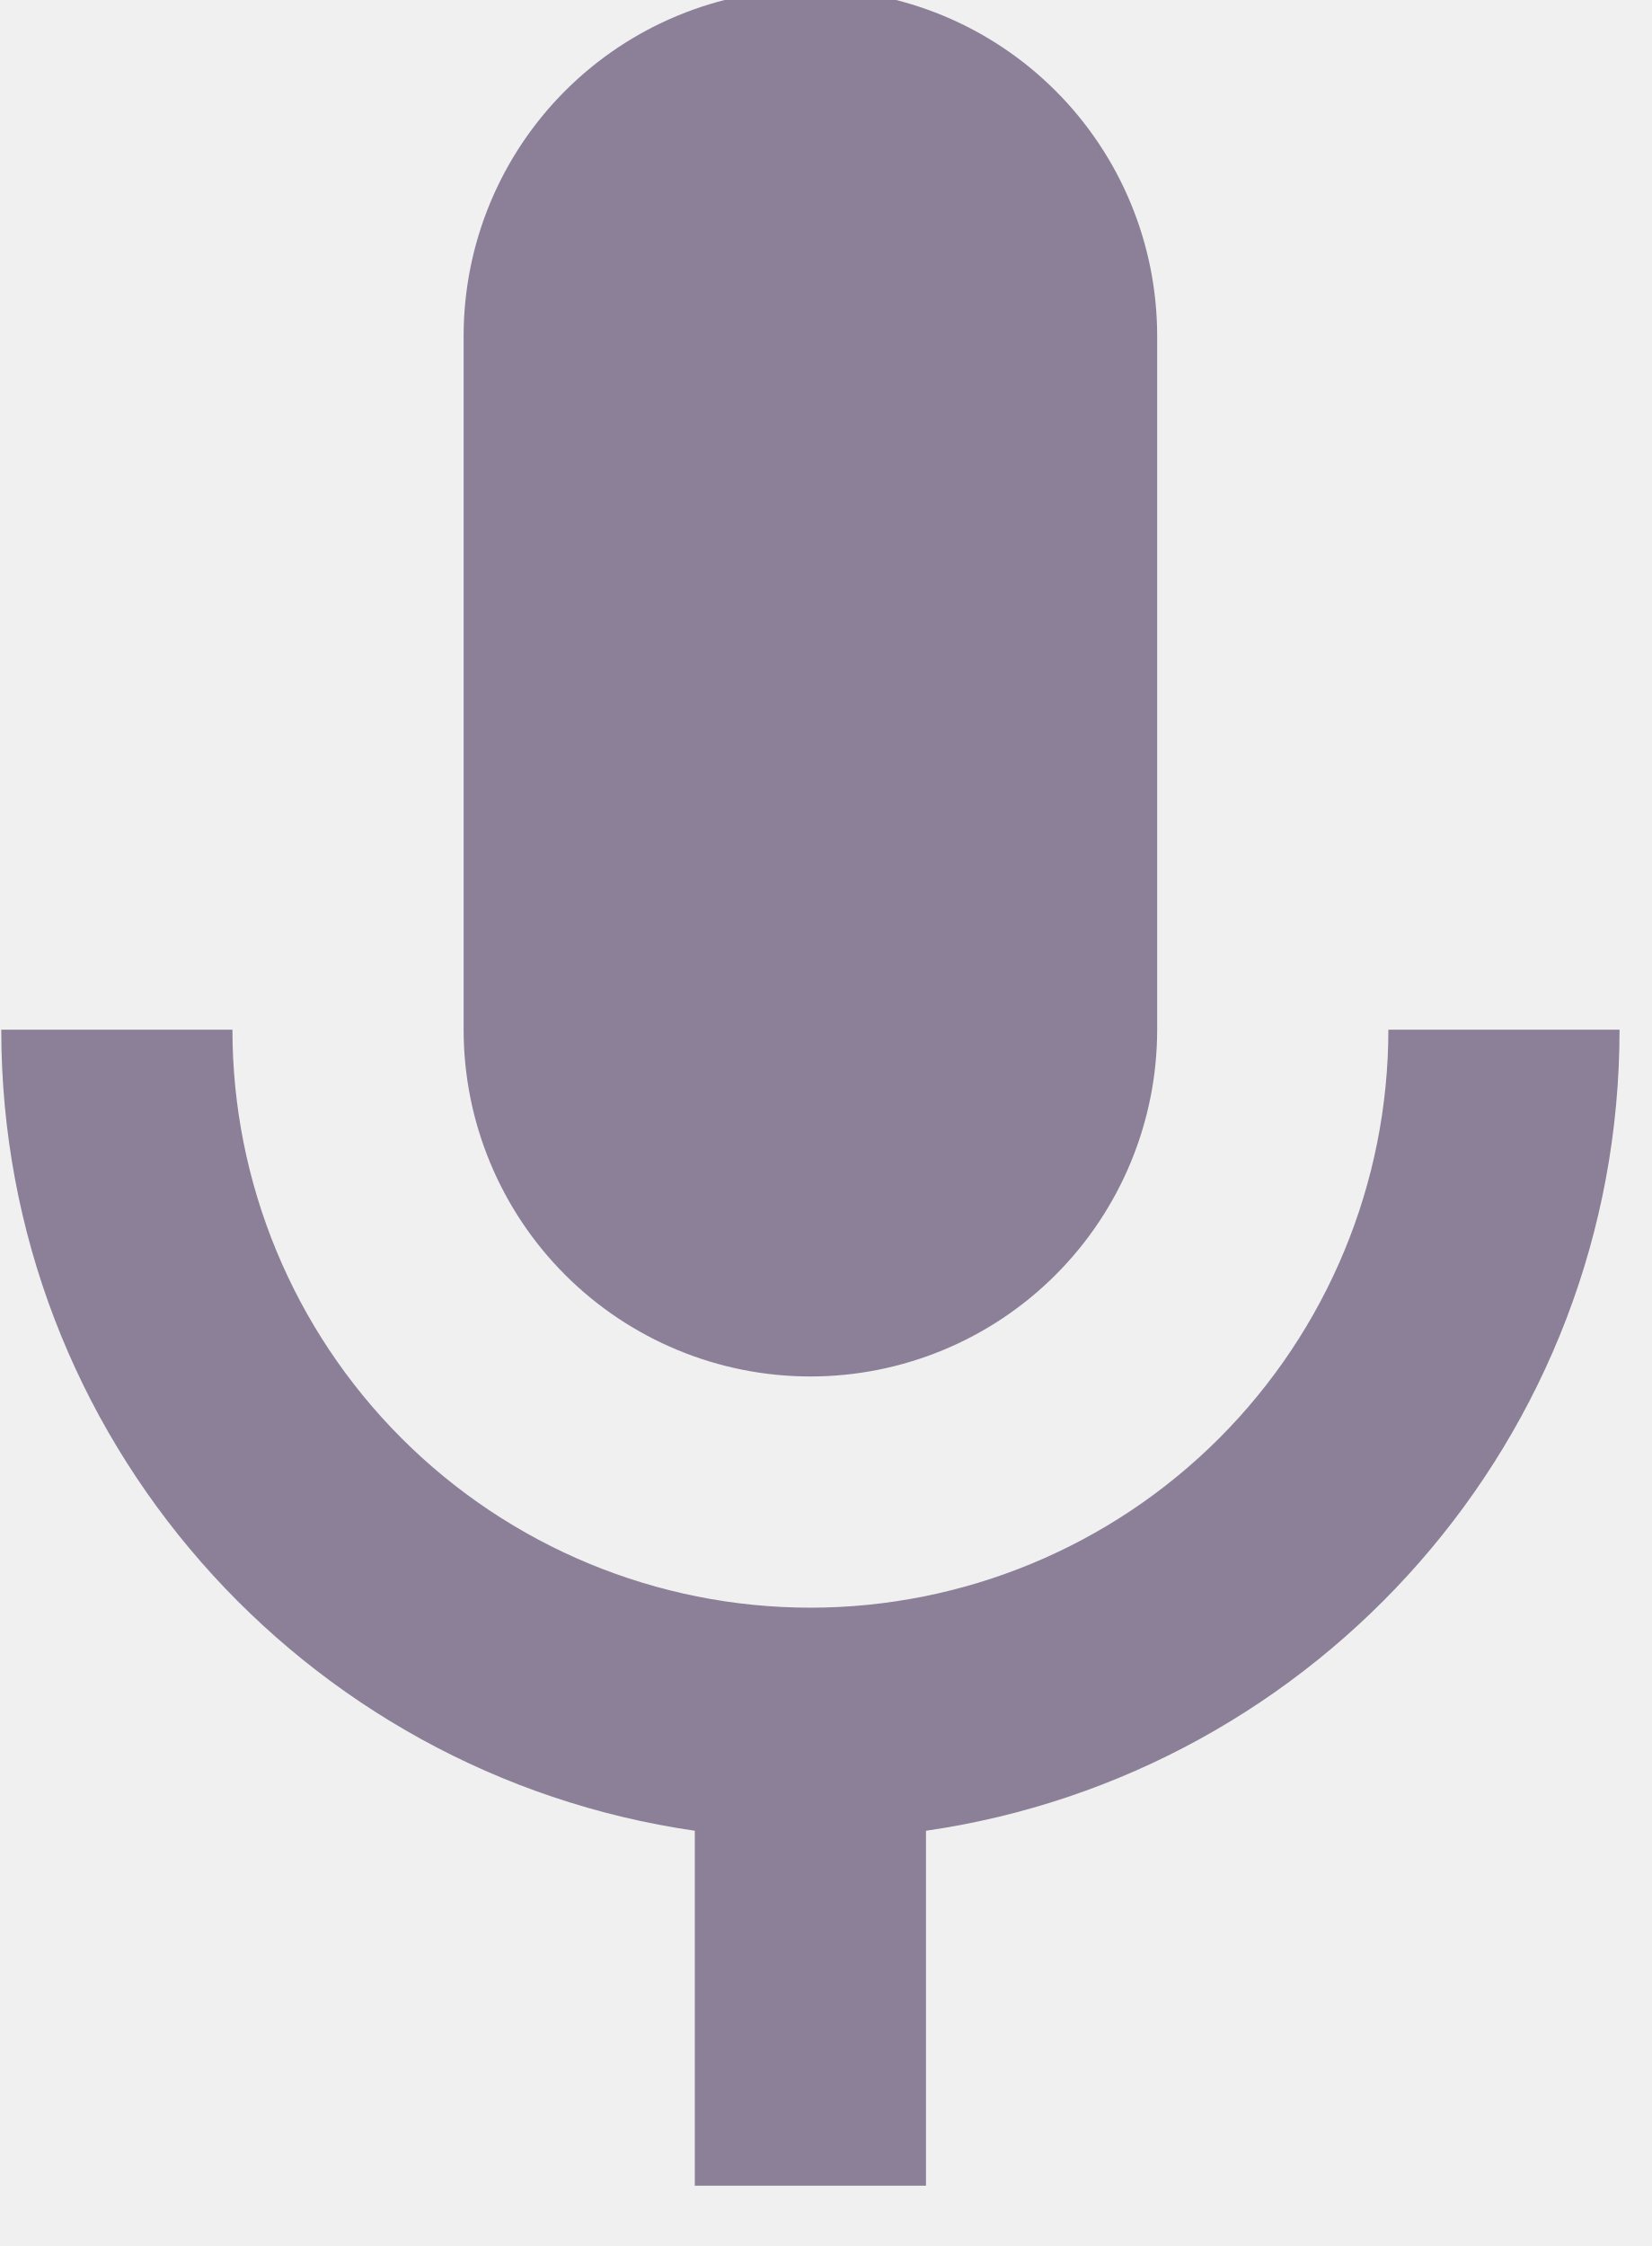
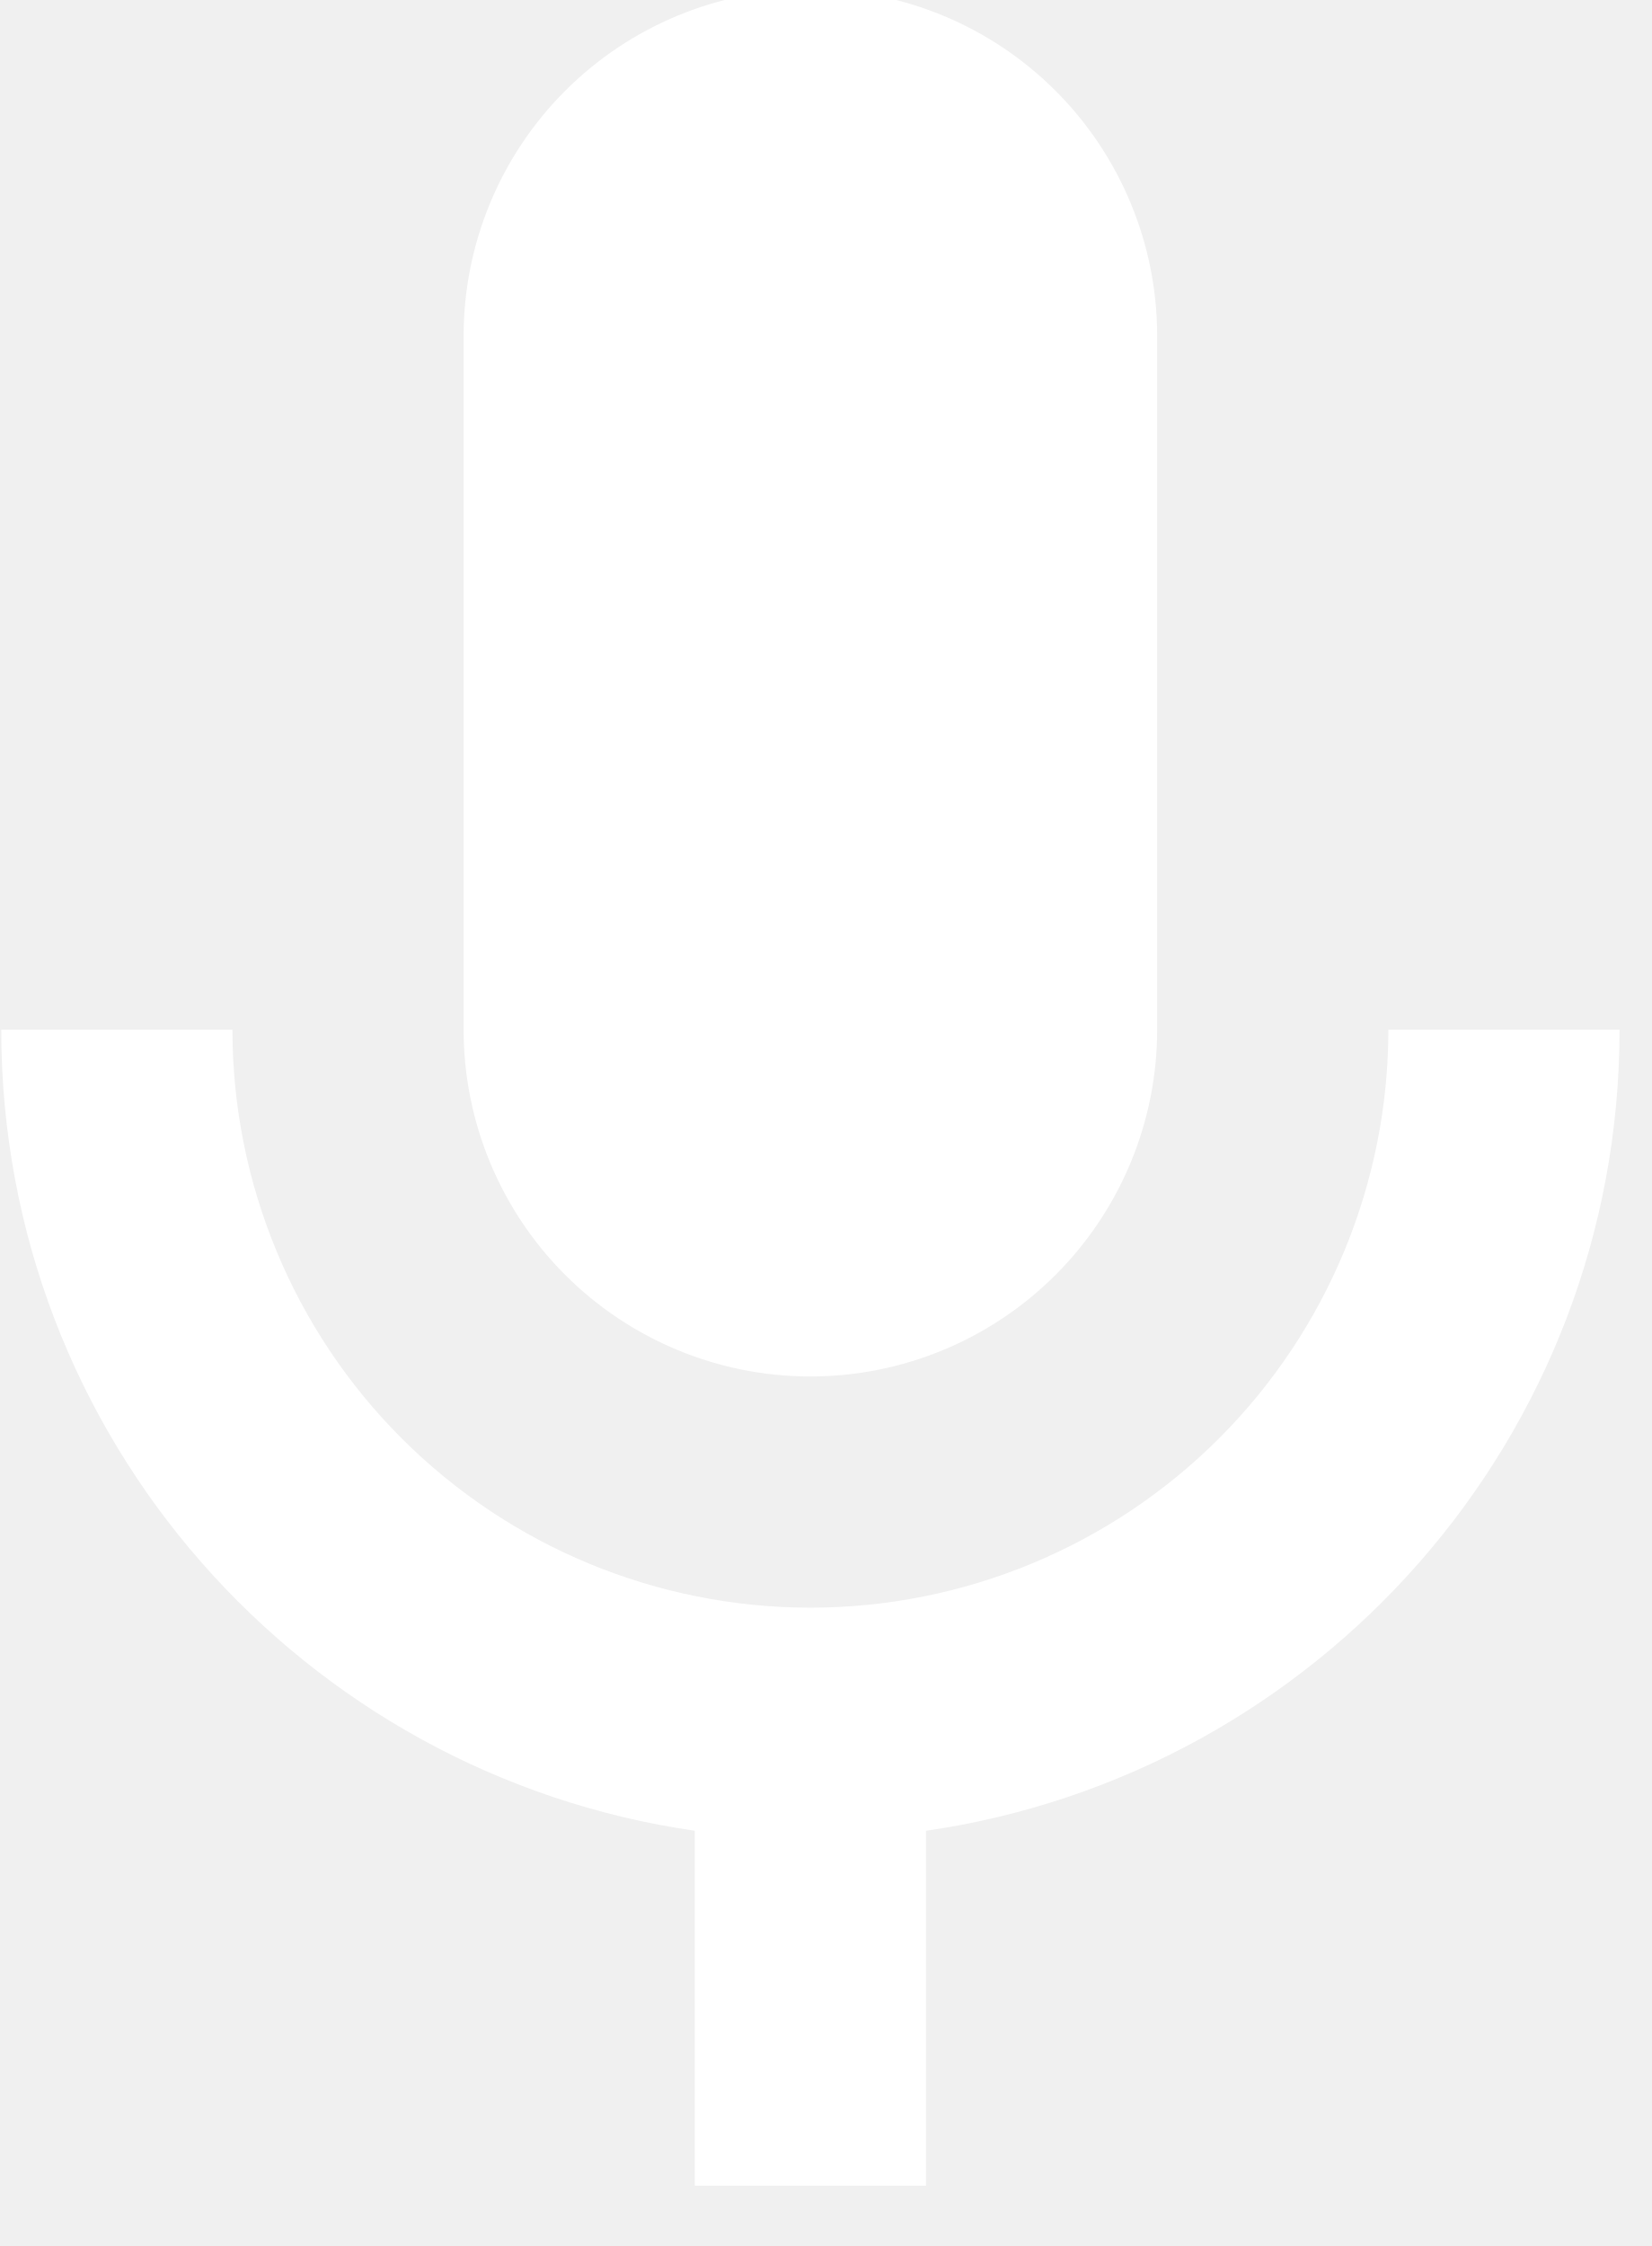
<svg xmlns="http://www.w3.org/2000/svg" width="25" height="34" viewBox="0 0 25 34" fill="none">
-   <path d="M12.269 -0.163C13.661 -0.163 14.996 0.39 15.981 1.375C16.965 2.359 17.519 3.694 17.519 5.087V15.587C17.519 16.979 16.965 18.315 15.981 19.299C14.996 20.284 13.661 20.837 12.269 20.837C10.876 20.837 9.541 20.284 8.556 19.299C7.572 18.315 7.019 16.979 7.019 15.587V5.087C7.019 3.694 7.572 2.359 8.556 1.375C9.541 0.39 10.876 -0.163 12.269 -0.163ZM24.519 15.587C24.519 21.764 19.951 26.857 14.019 27.714V33.087H10.519V27.714C4.586 26.857 0.019 21.764 0.019 15.587H3.519C3.519 17.907 4.44 20.133 6.081 21.774C7.722 23.415 9.948 24.337 12.269 24.337C14.589 24.337 16.815 23.415 18.456 21.774C20.097 20.133 21.019 17.907 21.019 15.587H24.519Z" fill="#8C8098" />
+   <path d="M12.269 -0.163C13.661 -0.163 14.996 0.39 15.981 1.375C16.965 2.359 17.519 3.694 17.519 5.087V15.587C17.519 16.979 16.965 18.315 15.981 19.299C14.996 20.284 13.661 20.837 12.269 20.837C10.876 20.837 9.541 20.284 8.556 19.299C7.572 18.315 7.019 16.979 7.019 15.587V5.087C7.019 3.694 7.572 2.359 8.556 1.375C9.541 0.39 10.876 -0.163 12.269 -0.163ZM24.519 15.587C24.519 21.764 19.951 26.857 14.019 27.714V33.087H10.519V27.714C4.586 26.857 0.019 21.764 0.019 15.587H3.519C3.519 17.907 4.44 20.133 6.081 21.774C7.722 23.415 9.948 24.337 12.269 24.337C14.589 24.337 16.815 23.415 18.456 21.774C20.097 20.133 21.019 17.907 21.019 15.587H24.519Z" fill="white" />
</svg>
